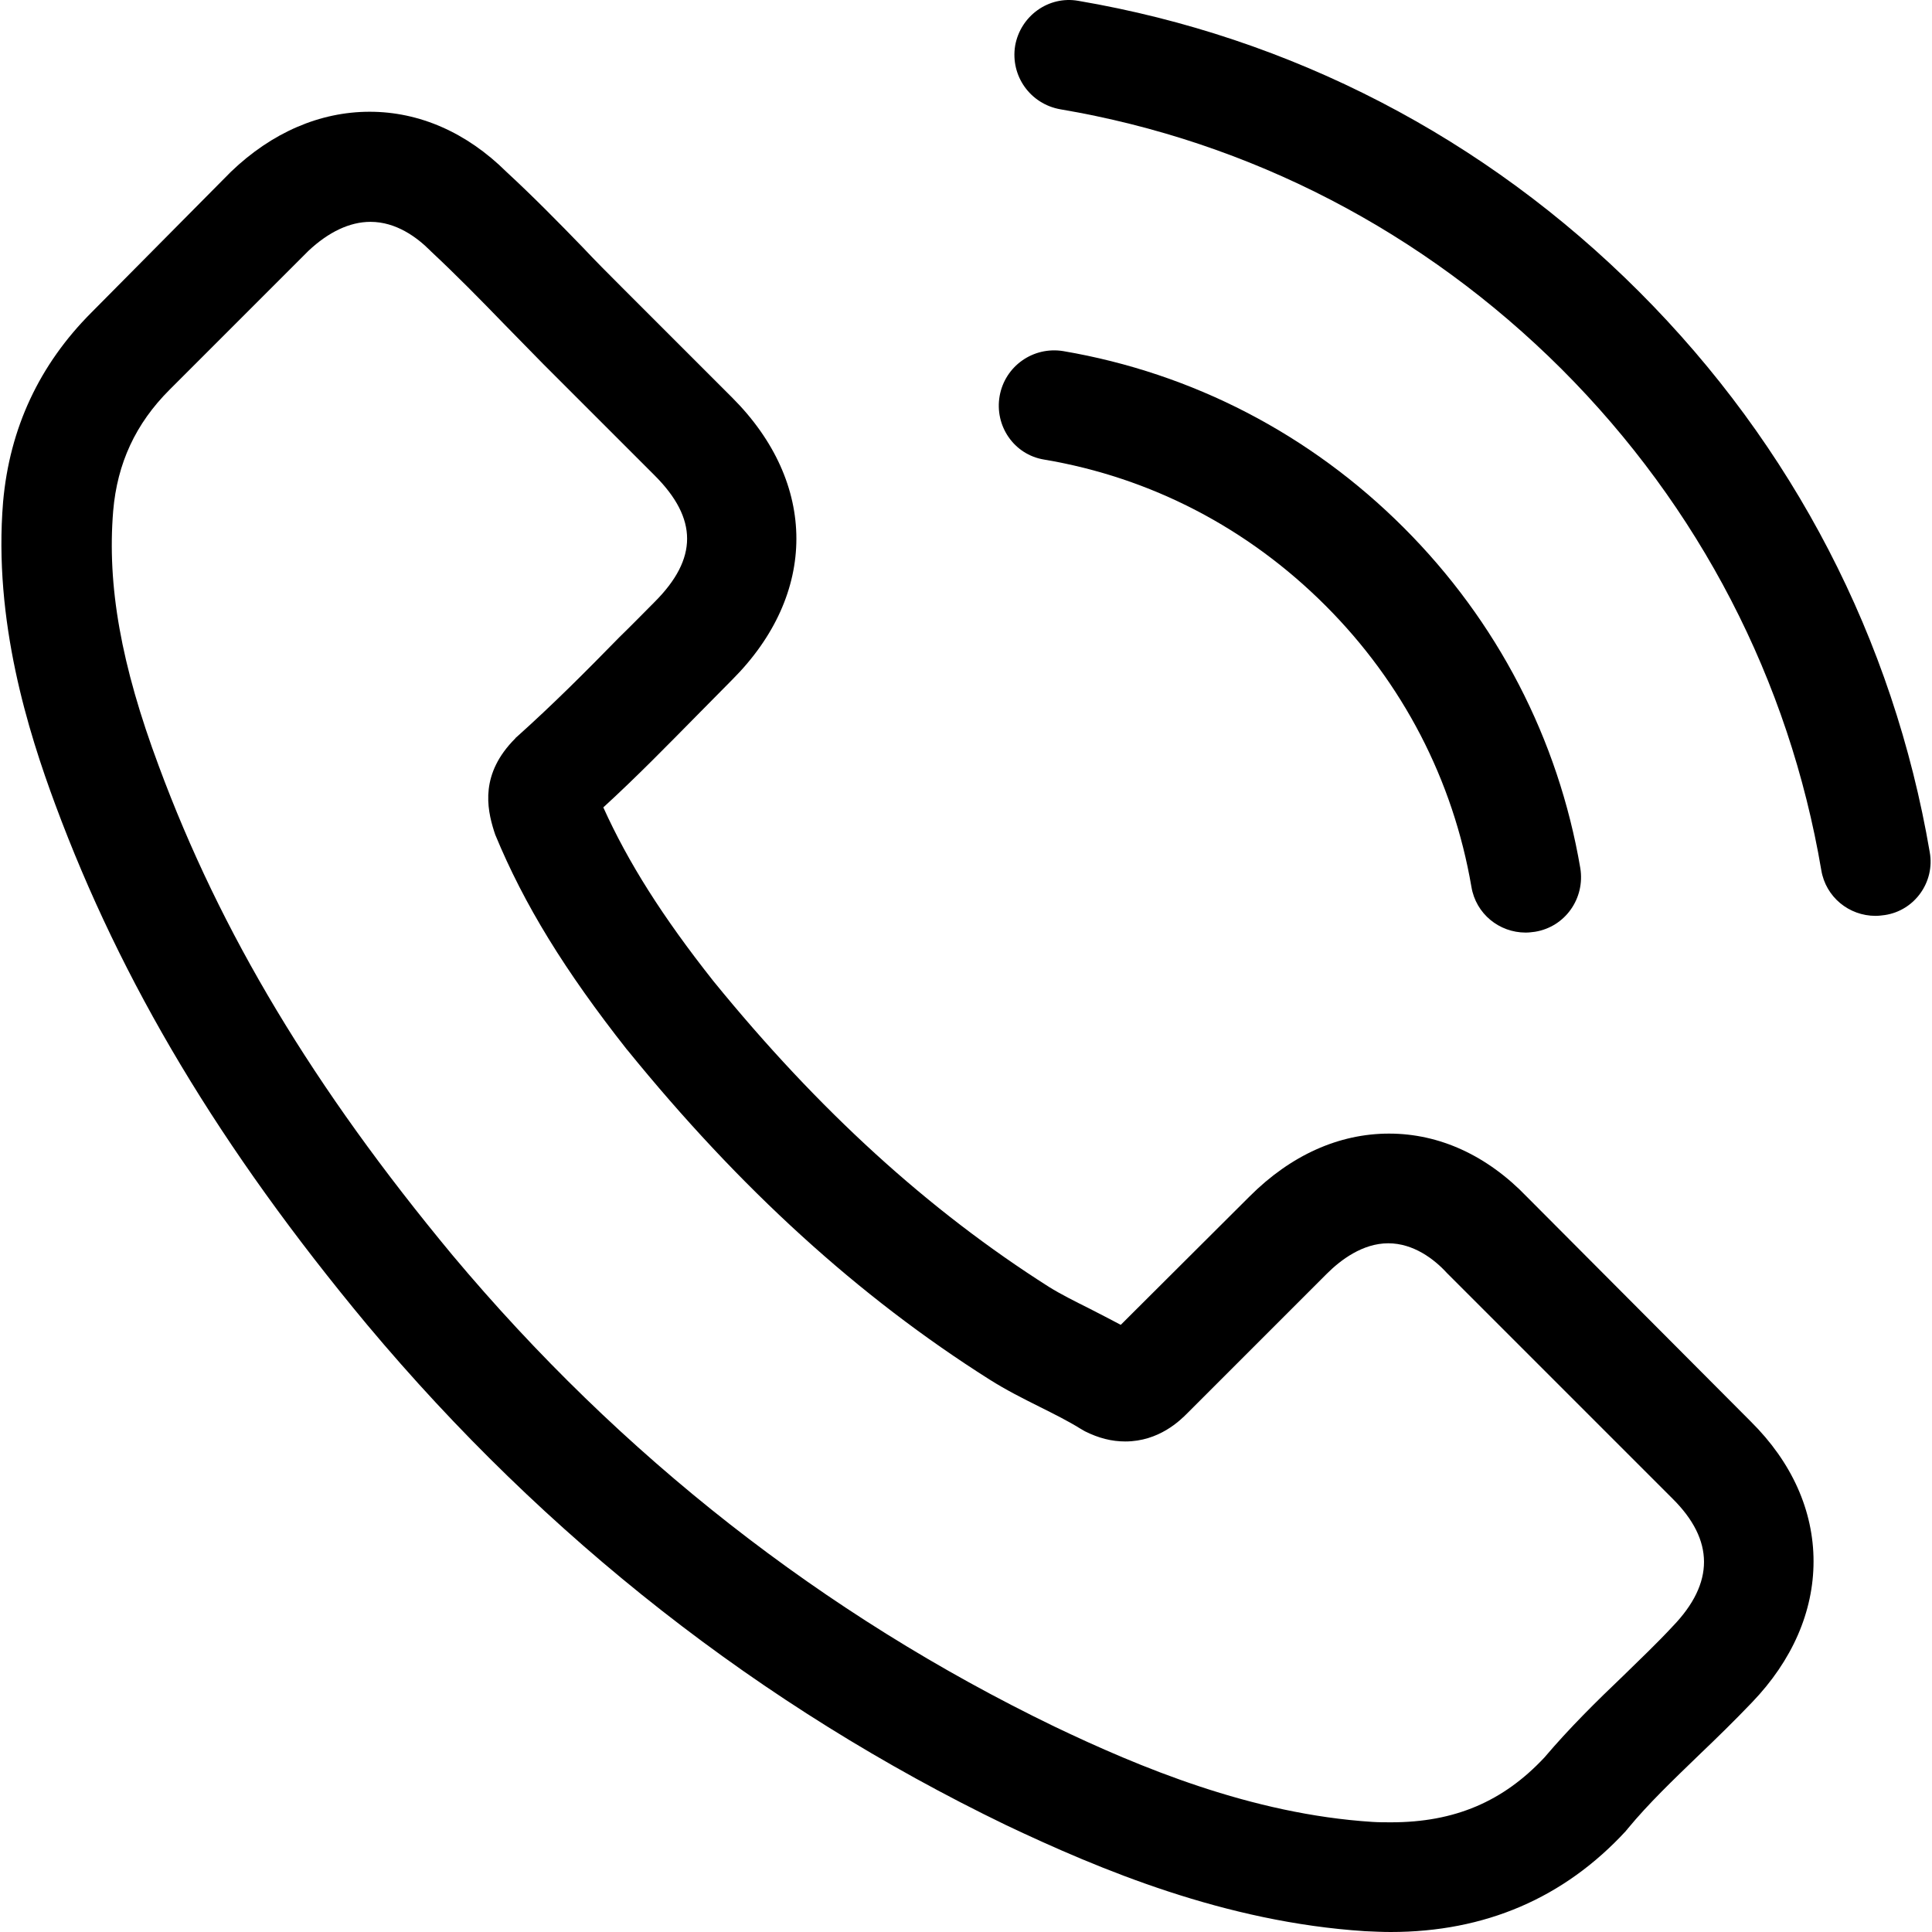
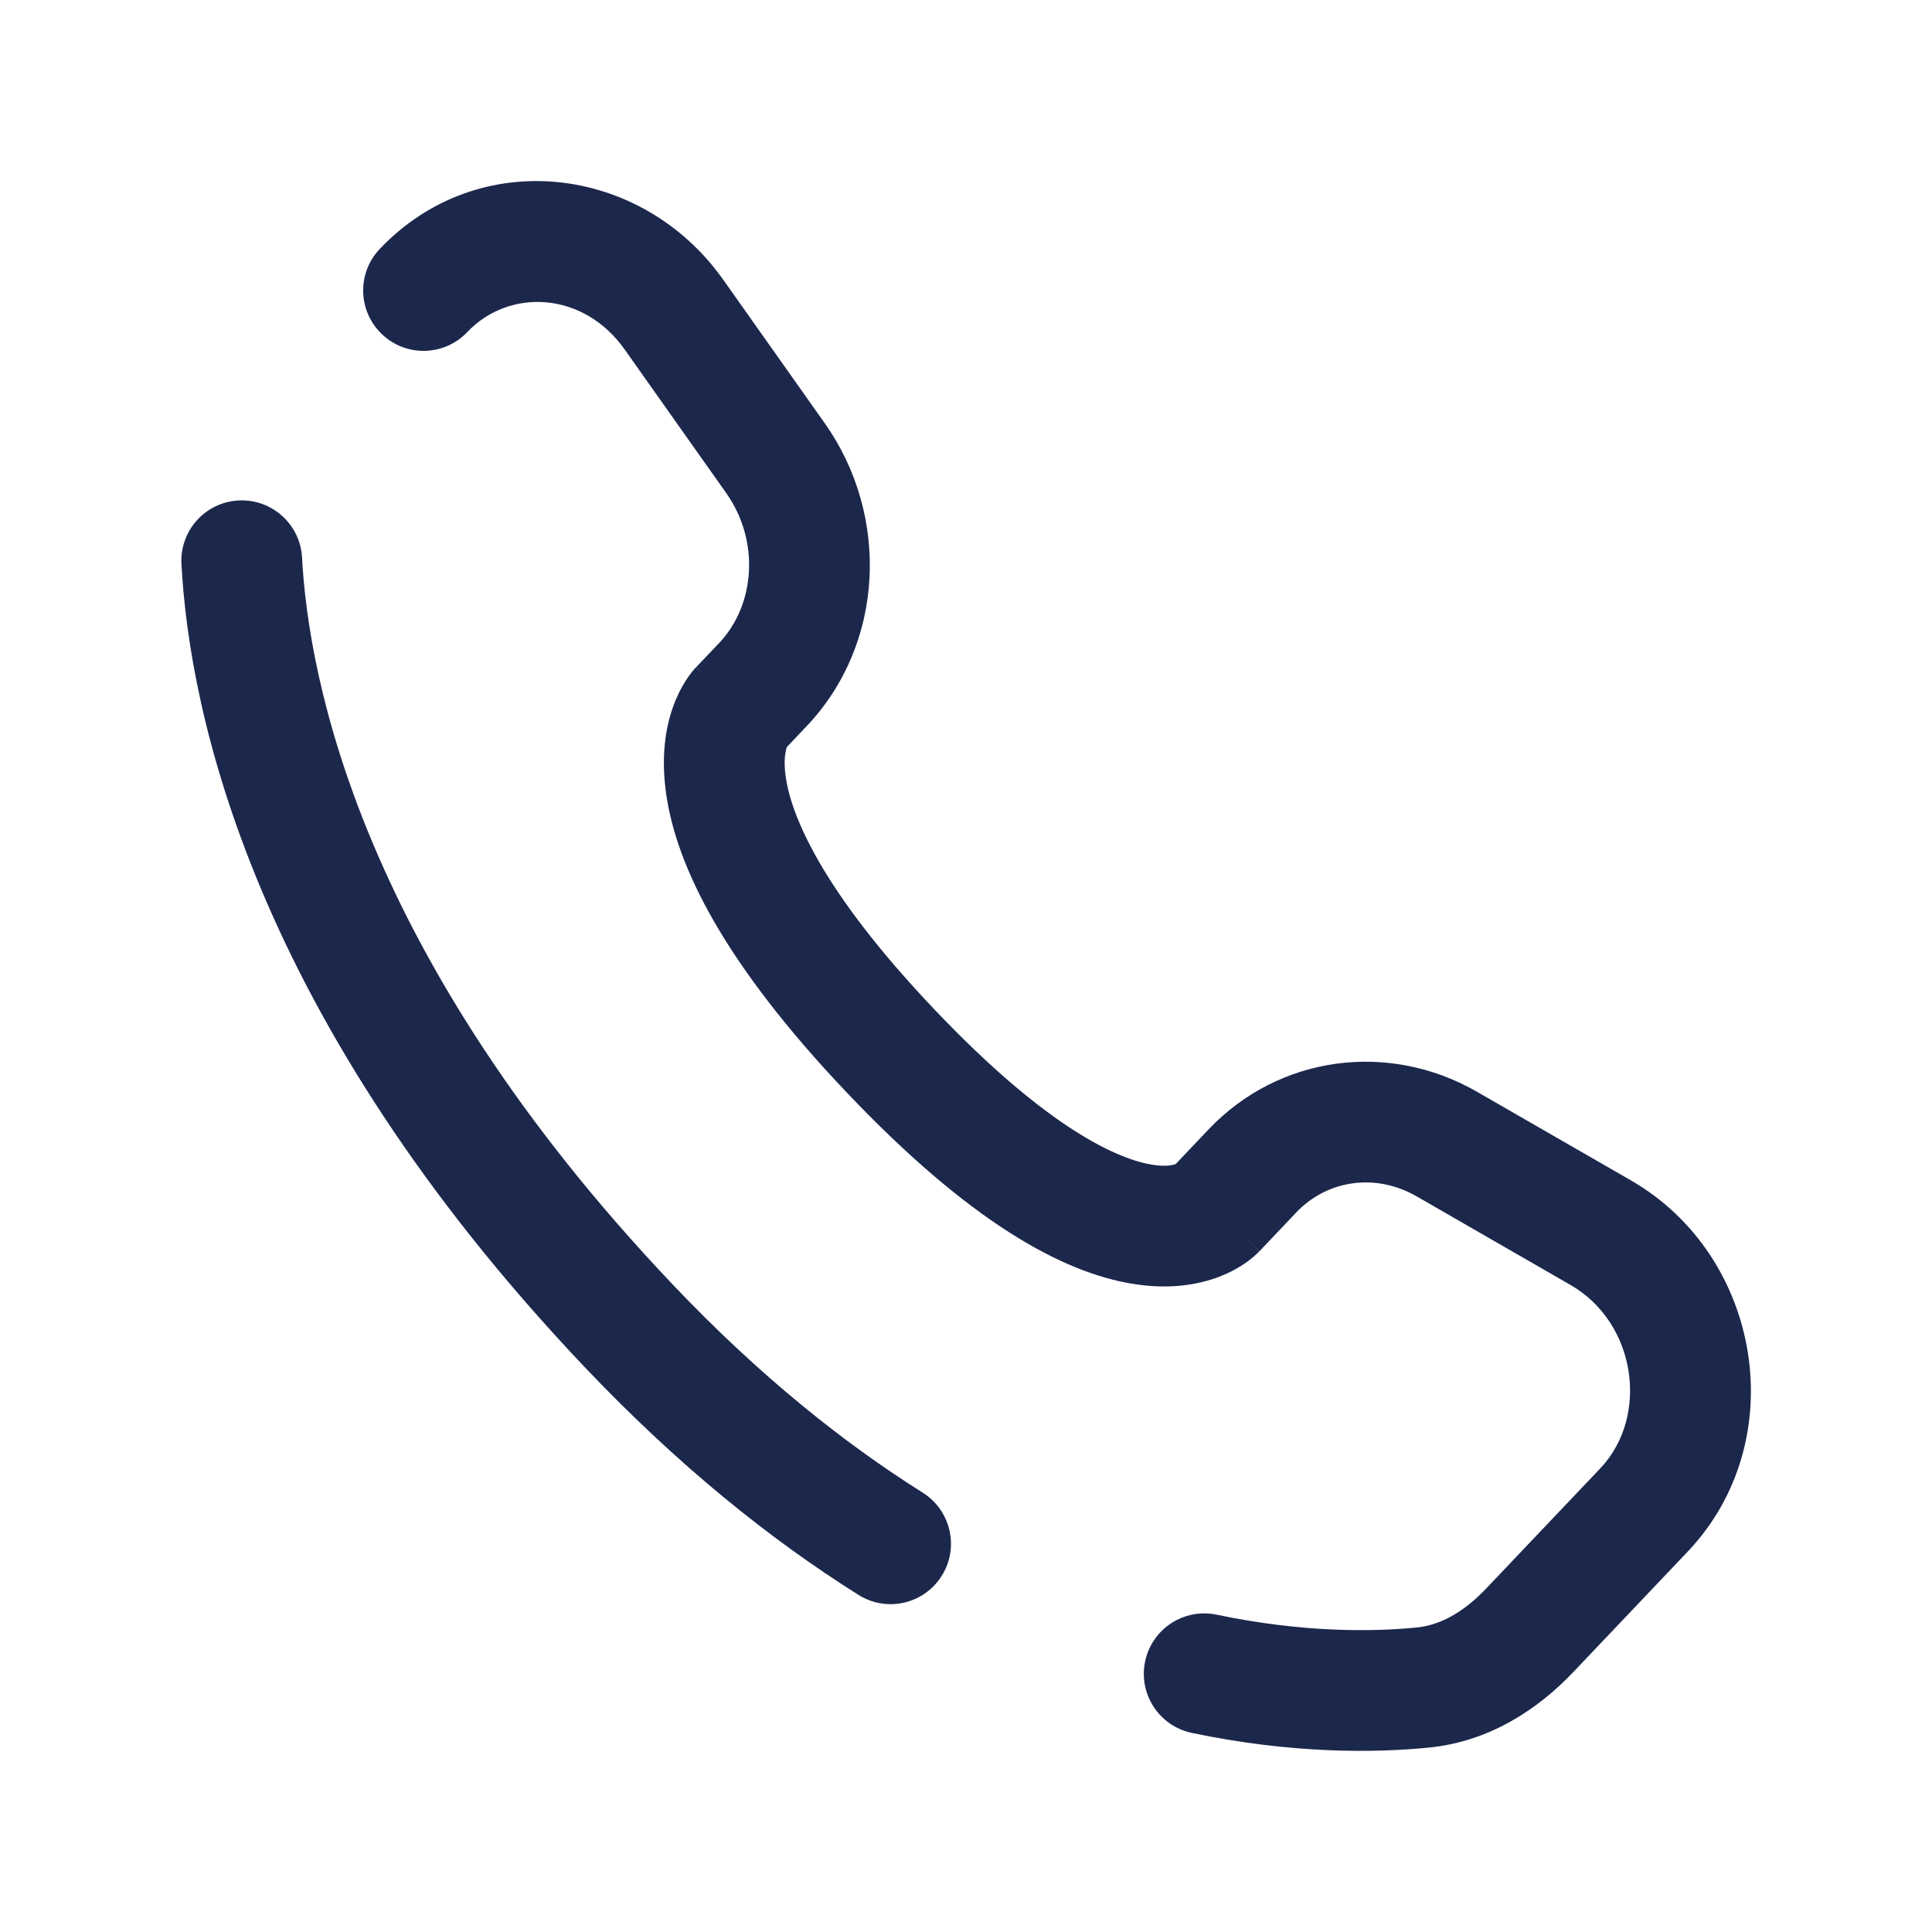
- <svg xmlns="http://www.w3.org/2000/svg" fill="#000000" height="800px" width="800px" version="1.1" id="Capa_1" viewBox="0 0 473.806 473.806" xml:space="preserve">
-   <g>
-     <g>
-       <path d="M374.456,293.506c-9.7-10.1-21.4-15.5-33.8-15.5c-12.3,0-24.1,5.3-34.2,15.4l-31.6,31.5c-2.6-1.4-5.2-2.7-7.7-4    c-3.6-1.8-7-3.5-9.9-5.3c-29.6-18.8-56.5-43.3-82.3-75c-12.5-15.8-20.9-29.1-27-42.6c8.2-7.5,15.8-15.3,23.2-22.8    c2.8-2.8,5.6-5.7,8.4-8.5c21-21,21-48.2,0-69.2l-27.3-27.3c-3.1-3.1-6.3-6.3-9.3-9.5c-6-6.2-12.3-12.6-18.8-18.6    c-9.7-9.6-21.3-14.7-33.5-14.7s-24,5.1-34,14.7c-0.1,0.1-0.1,0.1-0.2,0.2l-34,34.3c-12.8,12.8-20.1,28.4-21.7,46.5    c-2.4,29.2,6.2,56.4,12.8,74.2c16.2,43.7,40.4,84.2,76.5,127.6c43.8,52.3,96.5,93.6,156.7,122.7c23,10.9,53.7,23.8,88,26    c2.1,0.1,4.3,0.2,6.3,0.2c23.1,0,42.5-8.3,57.7-24.8c0.1-0.2,0.3-0.3,0.4-0.5c5.2-6.3,11.2-12,17.5-18.1c4.3-4.1,8.7-8.4,13-12.9    c9.9-10.3,15.1-22.3,15.1-34.6c0-12.4-5.3-24.3-15.4-34.3L374.456,293.506z M410.256,398.806    C410.156,398.806,410.156,398.906,410.256,398.806c-3.9,4.2-7.9,8-12.2,12.2c-6.5,6.2-13.1,12.7-19.3,20    c-10.1,10.8-22,15.9-37.6,15.9c-1.5,0-3.1,0-4.6-0.1c-29.7-1.9-57.3-13.5-78-23.4c-56.6-27.4-106.3-66.3-147.6-115.6    c-34.1-41.1-56.9-79.1-72-119.9c-9.3-24.9-12.7-44.3-11.2-62.6c1-11.7,5.5-21.4,13.8-29.7l34.1-34.1c4.9-4.6,10.1-7.1,15.2-7.1    c6.3,0,11.4,3.8,14.6,7c0.1,0.1,0.2,0.2,0.3,0.3c6.1,5.7,11.9,11.6,18,17.9c3.1,3.2,6.3,6.4,9.5,9.7l27.3,27.3    c10.6,10.6,10.6,20.4,0,31c-2.9,2.9-5.7,5.8-8.6,8.6c-8.4,8.6-16.4,16.6-25.1,24.4c-0.2,0.2-0.4,0.3-0.5,0.5    c-8.6,8.6-7,17-5.2,22.7c0.1,0.3,0.2,0.6,0.3,0.9c7.1,17.2,17.1,33.4,32.3,52.7l0.1,0.1c27.6,34,56.7,60.5,88.8,80.8    c4.1,2.6,8.3,4.7,12.3,6.7c3.6,1.8,7,3.5,9.9,5.3c0.4,0.2,0.8,0.5,1.2,0.7c3.4,1.7,6.6,2.5,9.9,2.5c8.3,0,13.5-5.2,15.2-6.9    l34.2-34.2c3.4-3.4,8.8-7.5,15.1-7.5c6.2,0,11.3,3.9,14.4,7.3c0.1,0.1,0.1,0.1,0.2,0.2l55.1,55.1    C420.456,377.706,420.456,388.206,410.256,398.806z" />
-       <path d="M256.056,112.706c26.2,4.4,50,16.8,69,35.8s31.3,42.8,35.8,69c1.1,6.6,6.8,11.2,13.3,11.2c0.8,0,1.5-0.1,2.3-0.2    c7.4-1.2,12.3-8.2,11.1-15.6c-5.4-31.7-20.4-60.6-43.3-83.5s-51.8-37.9-83.5-43.3c-7.4-1.2-14.3,3.7-15.6,11    S248.656,111.506,256.056,112.706z" />
-       <path d="M473.256,209.006c-8.9-52.2-33.5-99.7-71.3-137.5s-85.3-62.4-137.5-71.3c-7.3-1.3-14.2,3.7-15.5,11    c-1.2,7.4,3.7,14.3,11.1,15.6c46.6,7.9,89.1,30,122.9,63.7c33.8,33.8,55.8,76.3,63.7,122.9c1.1,6.6,6.8,11.2,13.3,11.2    c0.8,0,1.5-0.1,2.3-0.2C469.556,223.306,474.556,216.306,473.256,209.006z" />
-     </g>
-   </g>
+ <svg xmlns="http://www.w3.org/2000/svg" width="800px" height="800px" viewBox="0 0 24 24" fill="none">
+   <path d="M15.101 15.027L15.645 15.544V15.544L15.101 15.027ZM15.556 14.548L15.012 14.031V14.031L15.556 14.548ZM17.973 14.212L17.599 14.862H17.599L17.973 14.212ZM19.883 15.312L19.509 15.962L19.883 15.312ZM20.422 18.758L20.965 19.275L20.965 19.275L20.422 18.758ZM19.001 20.254L18.457 19.738L19.001 20.254ZM17.676 20.963L17.75 21.709L17.676 20.963ZM7.815 16.475L8.359 15.959L7.815 16.475ZM3.752 6.926C3.73 6.512 3.376 6.195 2.963 6.217C2.549 6.239 2.232 6.593 2.254 7.006L3.752 6.926ZM9.191 8.805L9.735 9.322L9.191 8.805ZM9.478 8.503L10.021 9.02L9.478 8.503ZM9.634 5.693L10.247 5.26L9.634 5.693ZM8.373 3.91L7.761 4.343V4.343L8.373 3.91ZM4.718 3.092C4.432 3.392 4.445 3.867 4.745 4.152C5.045 4.438 5.52 4.425 5.805 4.125L4.718 3.092ZM11.063 13.056L11.607 12.539L11.063 13.056ZM10.664 19.812C11.015 20.033 11.478 19.927 11.698 19.576C11.919 19.226 11.813 18.763 11.462 18.542L10.664 19.812ZM15.113 20.058C14.708 19.974 14.31 20.233 14.225 20.639C14.14 21.044 14.4 21.442 14.806 21.527L15.113 20.058ZM15.645 15.544L16.1 15.064L15.012 14.031L14.557 14.511L15.645 15.544ZM17.599 14.862L19.509 15.962L20.258 14.662L18.347 13.562L17.599 14.862ZM19.878 18.242L18.457 19.738L19.545 20.77L20.965 19.275L19.878 18.242ZM8.359 15.959C4.483 11.878 3.833 8.436 3.752 6.926L2.254 7.006C2.353 8.855 3.138 12.64 7.272 16.992L8.359 15.959ZM9.735 9.322L10.021 9.02L8.934 7.987L8.647 8.289L9.735 9.322ZM10.247 5.26L8.986 3.477L7.761 4.343L9.022 6.126L10.247 5.26ZM9.191 8.805C8.647 8.289 8.646 8.289 8.646 8.29C8.645 8.29 8.645 8.291 8.644 8.292C8.643 8.293 8.642 8.294 8.641 8.295C8.639 8.297 8.637 8.299 8.635 8.301C8.631 8.306 8.627 8.311 8.622 8.316C8.612 8.327 8.602 8.339 8.591 8.353C8.569 8.381 8.544 8.415 8.518 8.456C8.466 8.538 8.409 8.645 8.361 8.78C8.263 9.055 8.21 9.418 8.277 9.873C8.407 10.765 8.992 11.964 10.519 13.572L11.607 12.539C10.179 11.036 9.828 10.111 9.761 9.655C9.729 9.435 9.761 9.32 9.774 9.283C9.782 9.263 9.786 9.257 9.782 9.264C9.779 9.268 9.775 9.275 9.767 9.284C9.764 9.289 9.759 9.294 9.754 9.301C9.751 9.304 9.748 9.307 9.745 9.311C9.743 9.312 9.742 9.314 9.74 9.316C9.739 9.317 9.738 9.318 9.737 9.319C9.737 9.319 9.736 9.32 9.736 9.32C9.735 9.321 9.735 9.322 9.191 8.805ZM10.519 13.572C12.042 15.176 13.192 15.806 14.07 15.948C14.52 16.022 14.885 15.963 15.161 15.854C15.296 15.801 15.402 15.739 15.482 15.682C15.522 15.653 15.556 15.627 15.582 15.603C15.596 15.591 15.608 15.58 15.618 15.57C15.623 15.565 15.628 15.561 15.632 15.556C15.635 15.554 15.637 15.552 15.639 15.55C15.64 15.549 15.641 15.548 15.642 15.547C15.642 15.546 15.643 15.545 15.643 15.545C15.644 15.544 15.645 15.544 15.101 15.027C14.557 14.511 14.558 14.51 14.558 14.509C14.559 14.509 14.559 14.508 14.56 14.508C14.561 14.507 14.562 14.506 14.562 14.505C14.564 14.503 14.566 14.502 14.568 14.5C14.571 14.496 14.574 14.493 14.577 14.49C14.583 14.485 14.588 14.48 14.593 14.475C14.603 14.467 14.61 14.462 14.615 14.458C14.624 14.452 14.623 14.454 14.61 14.459C14.591 14.467 14.5 14.499 14.31 14.468C13.908 14.402 13.039 14.047 11.607 12.539L10.519 13.572ZM8.986 3.477C7.972 2.043 5.944 1.801 4.718 3.092L5.805 4.125C6.328 3.575 7.249 3.618 7.761 4.343L8.986 3.477ZM18.457 19.738C18.178 20.031 17.886 20.189 17.603 20.217L17.75 21.709C18.497 21.636 19.102 21.237 19.545 20.77L18.457 19.738ZM10.021 9.02C10.989 8.001 11.057 6.407 10.247 5.26L9.022 6.126C9.444 6.723 9.379 7.518 8.934 7.987L10.021 9.02ZM19.509 15.962C20.33 16.434 20.491 17.597 19.878 18.242L20.965 19.275C22.27 17.901 21.89 15.602 20.258 14.662L19.509 15.962ZM16.1 15.064C16.485 14.658 17.086 14.567 17.599 14.862L18.347 13.562C17.248 12.93 15.886 13.111 15.012 14.031L16.1 15.064ZM11.462 18.542C10.479 17.924 9.431 17.088 8.359 15.959L7.272 16.992C8.426 18.207 9.569 19.124 10.664 19.812L11.462 18.542ZM17.603 20.217C17.056 20.271 16.191 20.284 15.113 20.058L14.806 21.527C16.054 21.788 17.074 21.776 17.75 21.709L17.603 20.217Z" fill="#1C274C" />
</svg>
